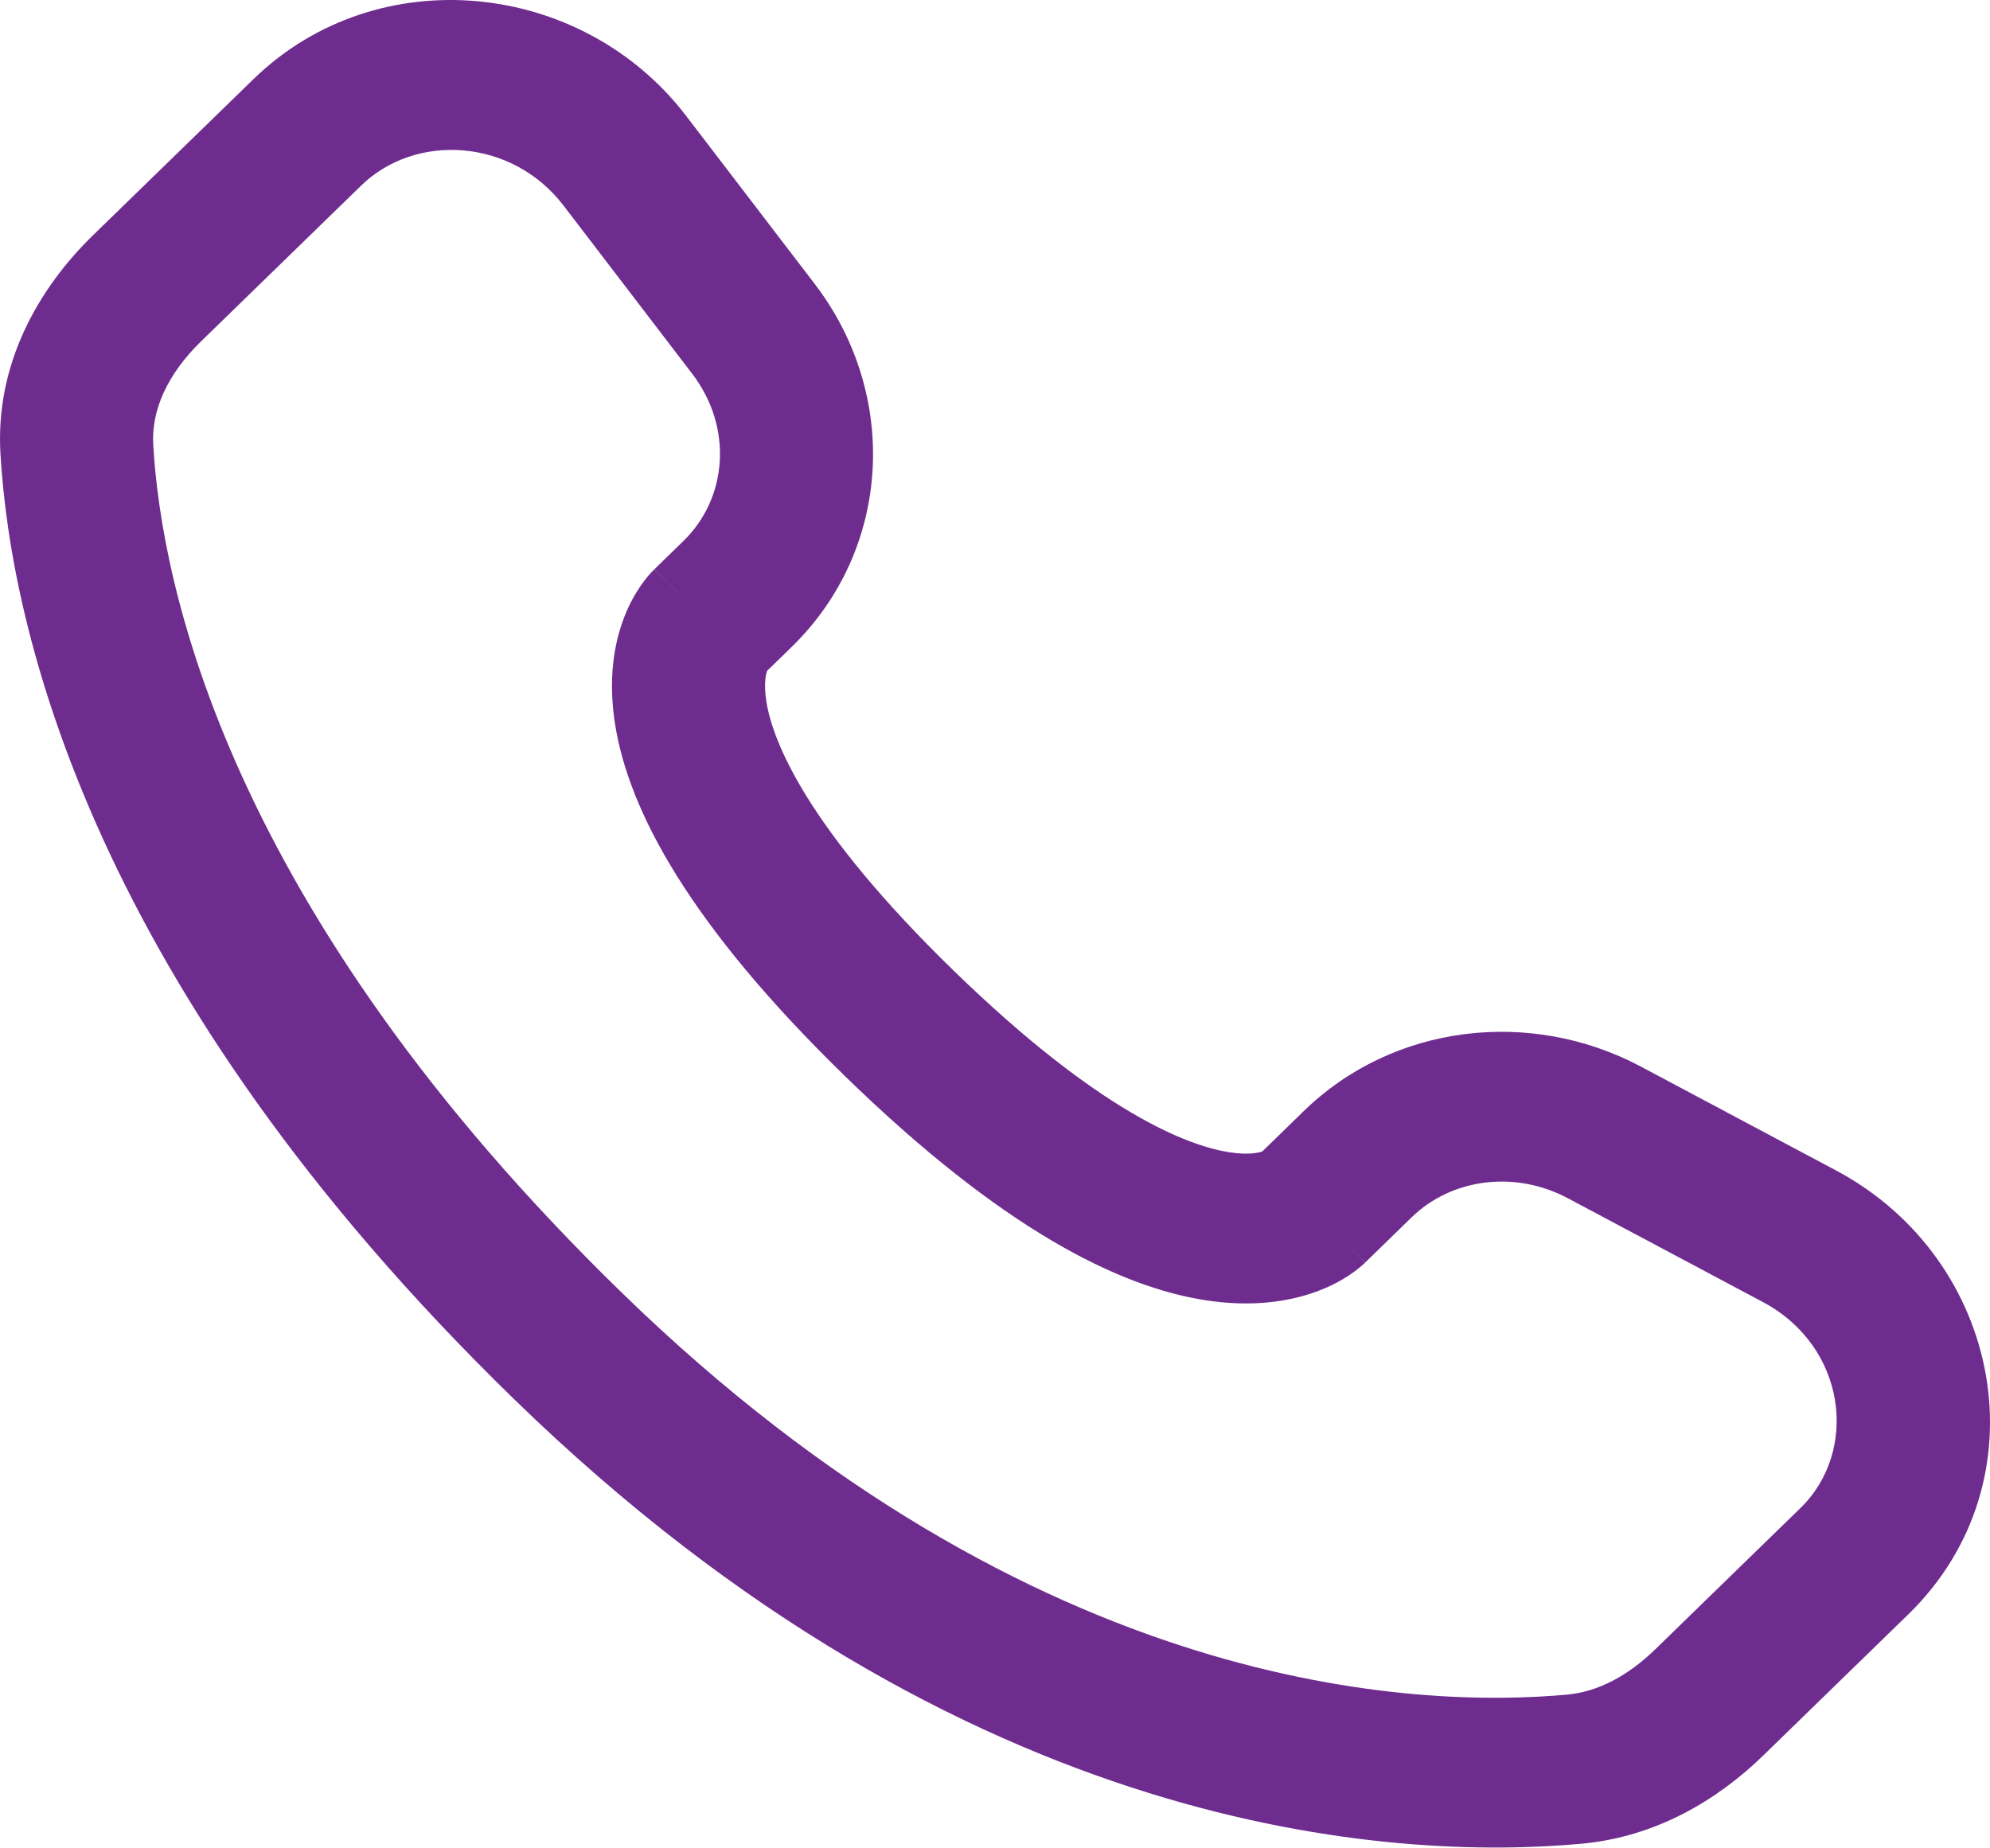
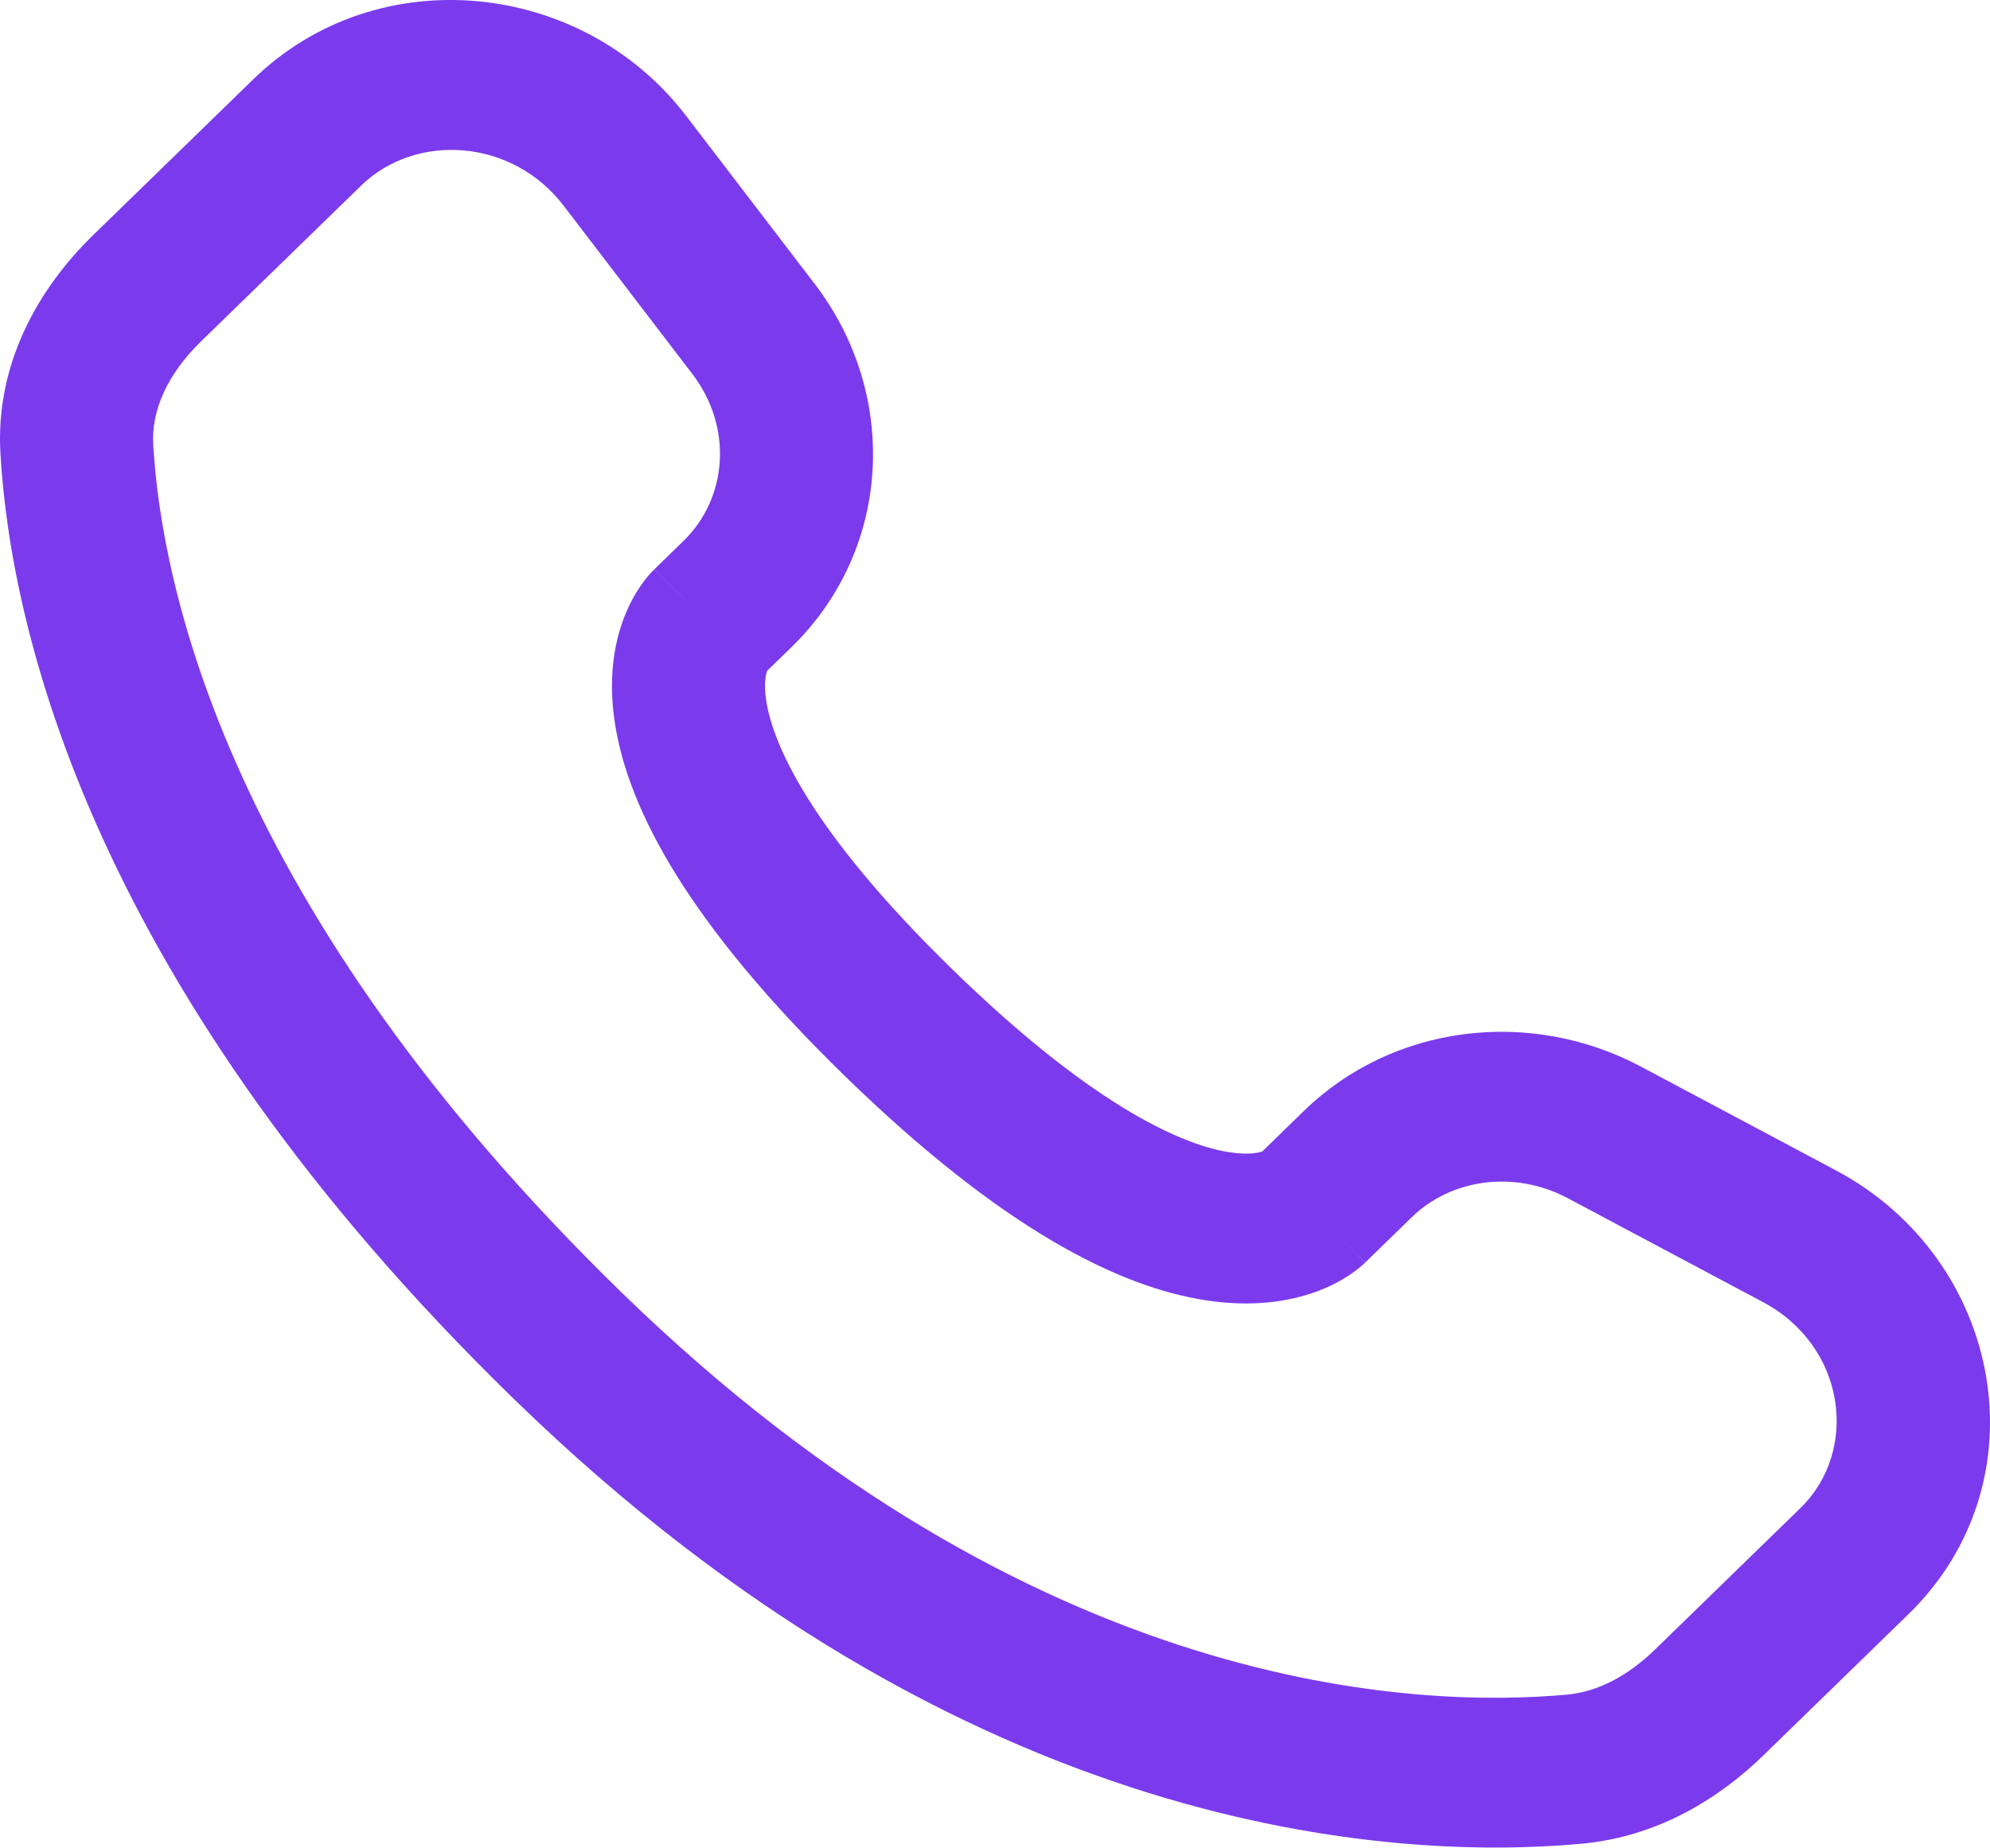
<svg xmlns="http://www.w3.org/2000/svg" width="42" height="39" viewBox="0 0 42 39" fill="none">
-   <path d="M28.815 26.649L29.796 25.694L27.518 23.452L26.538 24.407L28.815 26.649ZM33.091 25.294L37.205 27.484L38.748 24.706L34.634 22.516L33.091 25.294ZM37.998 31.835L34.938 34.813L37.216 37.055L40.275 34.078L37.998 31.835ZM33.074 35.772C29.951 36.056 21.872 35.803 13.125 27.289L10.847 29.532C20.392 38.822 29.477 39.275 33.373 38.92L33.074 35.772ZM13.125 27.289C4.787 19.175 3.406 12.349 3.234 9.388L0.009 9.568C0.225 13.294 1.935 20.858 10.847 29.532L13.125 27.289ZM16.087 14.261L16.705 13.66L14.427 11.417L13.809 12.019L16.087 14.261ZM17.197 5.996L14.481 2.446L11.895 4.341L14.61 7.891L17.197 5.996ZM5.347 1.673L1.966 4.963L4.244 7.205L7.625 3.915L5.347 1.673ZM14.948 13.14C13.809 12.019 13.808 12.02 13.806 12.022C13.806 12.022 13.804 12.024 13.803 12.025C13.801 12.027 13.799 12.029 13.797 12.031C13.792 12.035 13.788 12.04 13.783 12.045C13.774 12.054 13.764 12.064 13.754 12.075C13.733 12.098 13.71 12.123 13.685 12.151C13.637 12.208 13.581 12.278 13.523 12.363C13.407 12.531 13.28 12.754 13.172 13.034C12.952 13.605 12.834 14.358 12.982 15.291C13.271 17.115 14.554 19.524 17.842 22.724L20.12 20.482C17.043 17.488 16.31 15.665 16.174 14.806C16.109 14.397 16.177 14.196 16.195 14.149C16.206 14.119 16.212 14.116 16.198 14.136C16.191 14.146 16.18 14.161 16.162 14.182C16.153 14.193 16.142 14.204 16.13 14.217C16.124 14.224 16.117 14.231 16.11 14.238C16.107 14.242 16.103 14.245 16.099 14.249C16.097 14.251 16.095 14.253 16.093 14.255C16.092 14.256 16.091 14.258 16.09 14.258C16.089 14.259 16.087 14.261 14.948 13.14ZM17.842 22.724C21.131 25.925 23.604 27.171 25.47 27.451C26.424 27.594 27.193 27.48 27.777 27.267C28.063 27.163 28.291 27.04 28.463 26.927C28.549 26.87 28.621 26.817 28.679 26.769C28.709 26.745 28.734 26.723 28.757 26.703C28.768 26.693 28.779 26.683 28.789 26.674C28.794 26.67 28.798 26.665 28.803 26.661C28.805 26.659 28.807 26.657 28.809 26.655C28.81 26.654 28.812 26.652 28.812 26.652C28.814 26.65 28.815 26.649 27.677 25.528C26.538 24.407 26.539 24.405 26.541 24.404C26.541 24.403 26.543 24.402 26.544 24.401C26.546 24.399 26.548 24.397 26.549 24.395C26.554 24.391 26.557 24.388 26.561 24.384C26.569 24.377 26.576 24.371 26.582 24.365C26.596 24.353 26.608 24.343 26.618 24.334C26.64 24.317 26.655 24.306 26.665 24.299C26.685 24.286 26.681 24.292 26.649 24.304C26.596 24.323 26.385 24.389 25.96 24.325C25.07 24.192 23.195 23.475 20.12 20.482L17.842 22.724ZM14.481 2.446C12.286 -0.425 7.969 -0.879 5.347 1.673L7.625 3.915C8.77 2.801 10.803 2.914 11.895 4.341L14.481 2.446ZM3.234 9.388C3.192 8.659 3.534 7.897 4.244 7.205L1.966 4.963C0.809 6.089 -0.1 7.683 0.009 9.568L3.234 9.388ZM34.938 34.813C34.346 35.389 33.712 35.713 33.074 35.772L33.373 38.92C34.956 38.776 36.252 37.993 37.216 37.055L34.938 34.813ZM16.705 13.66C18.825 11.596 18.983 8.332 17.197 5.996L14.61 7.891C15.479 9.028 15.35 10.519 14.427 11.417L16.705 13.66ZM37.205 27.484C38.967 28.421 39.241 30.625 37.998 31.835L40.275 34.078C43.162 31.268 42.272 26.58 38.748 24.706L37.205 27.484ZM29.796 25.694C30.623 24.889 31.955 24.69 33.091 25.294L34.634 22.516C32.3 21.274 29.404 21.617 27.518 23.452L29.796 25.694Z" fill="#6F2C8F" />
+   <path d="M28.815 26.649L29.796 25.694L27.518 23.452L26.538 24.407L28.815 26.649ZM33.091 25.294L37.205 27.484L38.748 24.706L34.634 22.516L33.091 25.294ZM37.998 31.835L34.938 34.813L37.216 37.055L40.275 34.078L37.998 31.835ZM33.074 35.772C29.951 36.056 21.872 35.803 13.125 27.289L10.847 29.532C20.392 38.822 29.477 39.275 33.373 38.92L33.074 35.772ZM13.125 27.289C4.787 19.175 3.406 12.349 3.234 9.388L0.009 9.568C0.225 13.294 1.935 20.858 10.847 29.532L13.125 27.289ZM16.087 14.261L16.705 13.66L14.427 11.417L13.809 12.019L16.087 14.261ZM17.197 5.996L14.481 2.446L11.895 4.341L14.61 7.891L17.197 5.996ZM5.347 1.673L1.966 4.963L4.244 7.205L7.625 3.915L5.347 1.673ZM14.948 13.14C13.809 12.019 13.808 12.02 13.806 12.022C13.806 12.022 13.804 12.024 13.803 12.025C13.801 12.027 13.799 12.029 13.797 12.031C13.792 12.035 13.788 12.04 13.783 12.045C13.774 12.054 13.764 12.064 13.754 12.075C13.733 12.098 13.71 12.123 13.685 12.151C13.637 12.208 13.581 12.278 13.523 12.363C13.407 12.531 13.28 12.754 13.172 13.034C12.952 13.605 12.834 14.358 12.982 15.291C13.271 17.115 14.554 19.524 17.842 22.724L20.12 20.482C17.043 17.488 16.31 15.665 16.174 14.806C16.109 14.397 16.177 14.196 16.195 14.149C16.206 14.119 16.212 14.116 16.198 14.136C16.191 14.146 16.18 14.161 16.162 14.182C16.153 14.193 16.142 14.204 16.13 14.217C16.124 14.224 16.117 14.231 16.11 14.238C16.107 14.242 16.103 14.245 16.099 14.249C16.097 14.251 16.095 14.253 16.093 14.255C16.092 14.256 16.091 14.258 16.09 14.258C16.089 14.259 16.087 14.261 14.948 13.14ZM17.842 22.724C21.131 25.925 23.604 27.171 25.47 27.451C26.424 27.594 27.193 27.48 27.777 27.267C28.063 27.163 28.291 27.04 28.463 26.927C28.549 26.87 28.621 26.817 28.679 26.769C28.709 26.745 28.734 26.723 28.757 26.703C28.768 26.693 28.779 26.683 28.789 26.674C28.794 26.67 28.798 26.665 28.803 26.661C28.805 26.659 28.807 26.657 28.809 26.655C28.81 26.654 28.812 26.652 28.812 26.652C28.814 26.65 28.815 26.649 27.677 25.528C26.538 24.407 26.539 24.405 26.541 24.404C26.541 24.403 26.543 24.402 26.544 24.401C26.546 24.399 26.548 24.397 26.549 24.395C26.554 24.391 26.557 24.388 26.561 24.384C26.569 24.377 26.576 24.371 26.582 24.365C26.596 24.353 26.608 24.343 26.618 24.334C26.64 24.317 26.655 24.306 26.665 24.299C26.685 24.286 26.681 24.292 26.649 24.304C26.596 24.323 26.385 24.389 25.96 24.325C25.07 24.192 23.195 23.475 20.12 20.482L17.842 22.724ZM14.481 2.446C12.286 -0.425 7.969 -0.879 5.347 1.673L7.625 3.915C8.77 2.801 10.803 2.914 11.895 4.341L14.481 2.446ZM3.234 9.388C3.192 8.659 3.534 7.897 4.244 7.205L1.966 4.963C0.809 6.089 -0.1 7.683 0.009 9.568L3.234 9.388ZM34.938 34.813C34.346 35.389 33.712 35.713 33.074 35.772L33.373 38.92C34.956 38.776 36.252 37.993 37.216 37.055L34.938 34.813ZM16.705 13.66C18.825 11.596 18.983 8.332 17.197 5.996L14.61 7.891C15.479 9.028 15.35 10.519 14.427 11.417L16.705 13.66ZM37.205 27.484C38.967 28.421 39.241 30.625 37.998 31.835L40.275 34.078C43.162 31.268 42.272 26.58 38.748 24.706L37.205 27.484ZM29.796 25.694C30.623 24.889 31.955 24.69 33.091 25.294L34.634 22.516C32.3 21.274 29.404 21.617 27.518 23.452L29.796 25.694Z" fill="#7C3AED" />
</svg>
